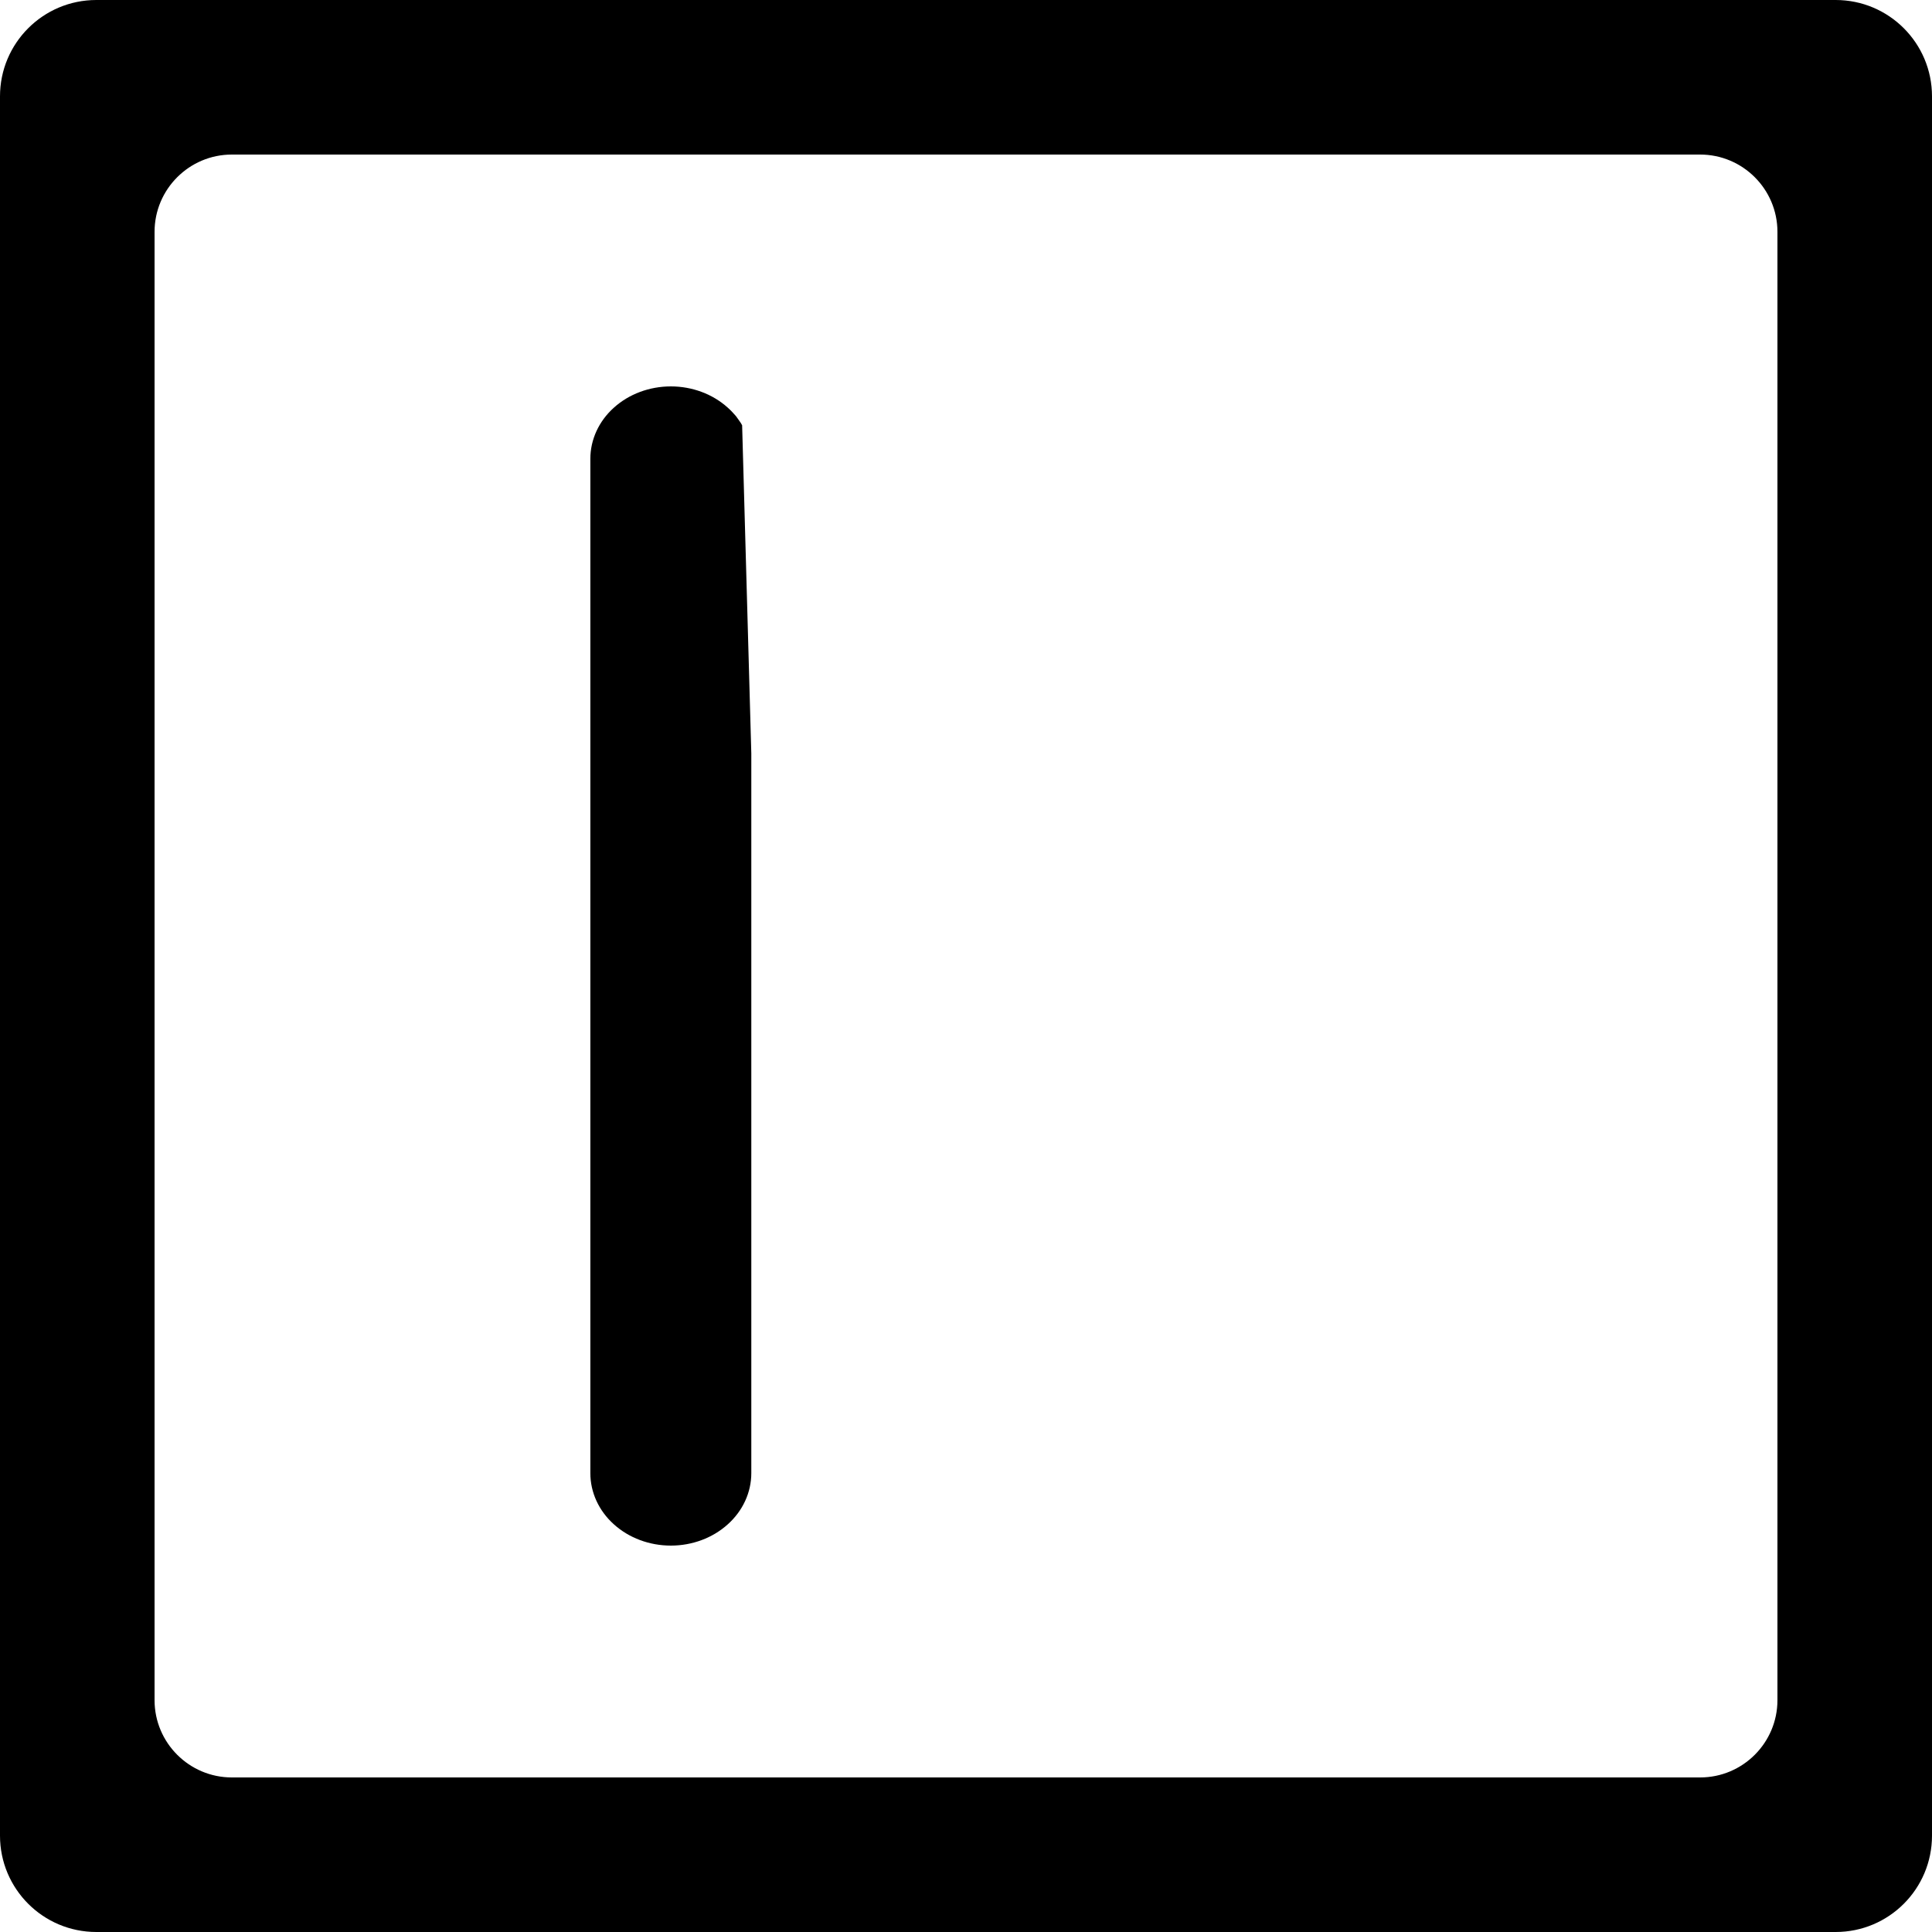
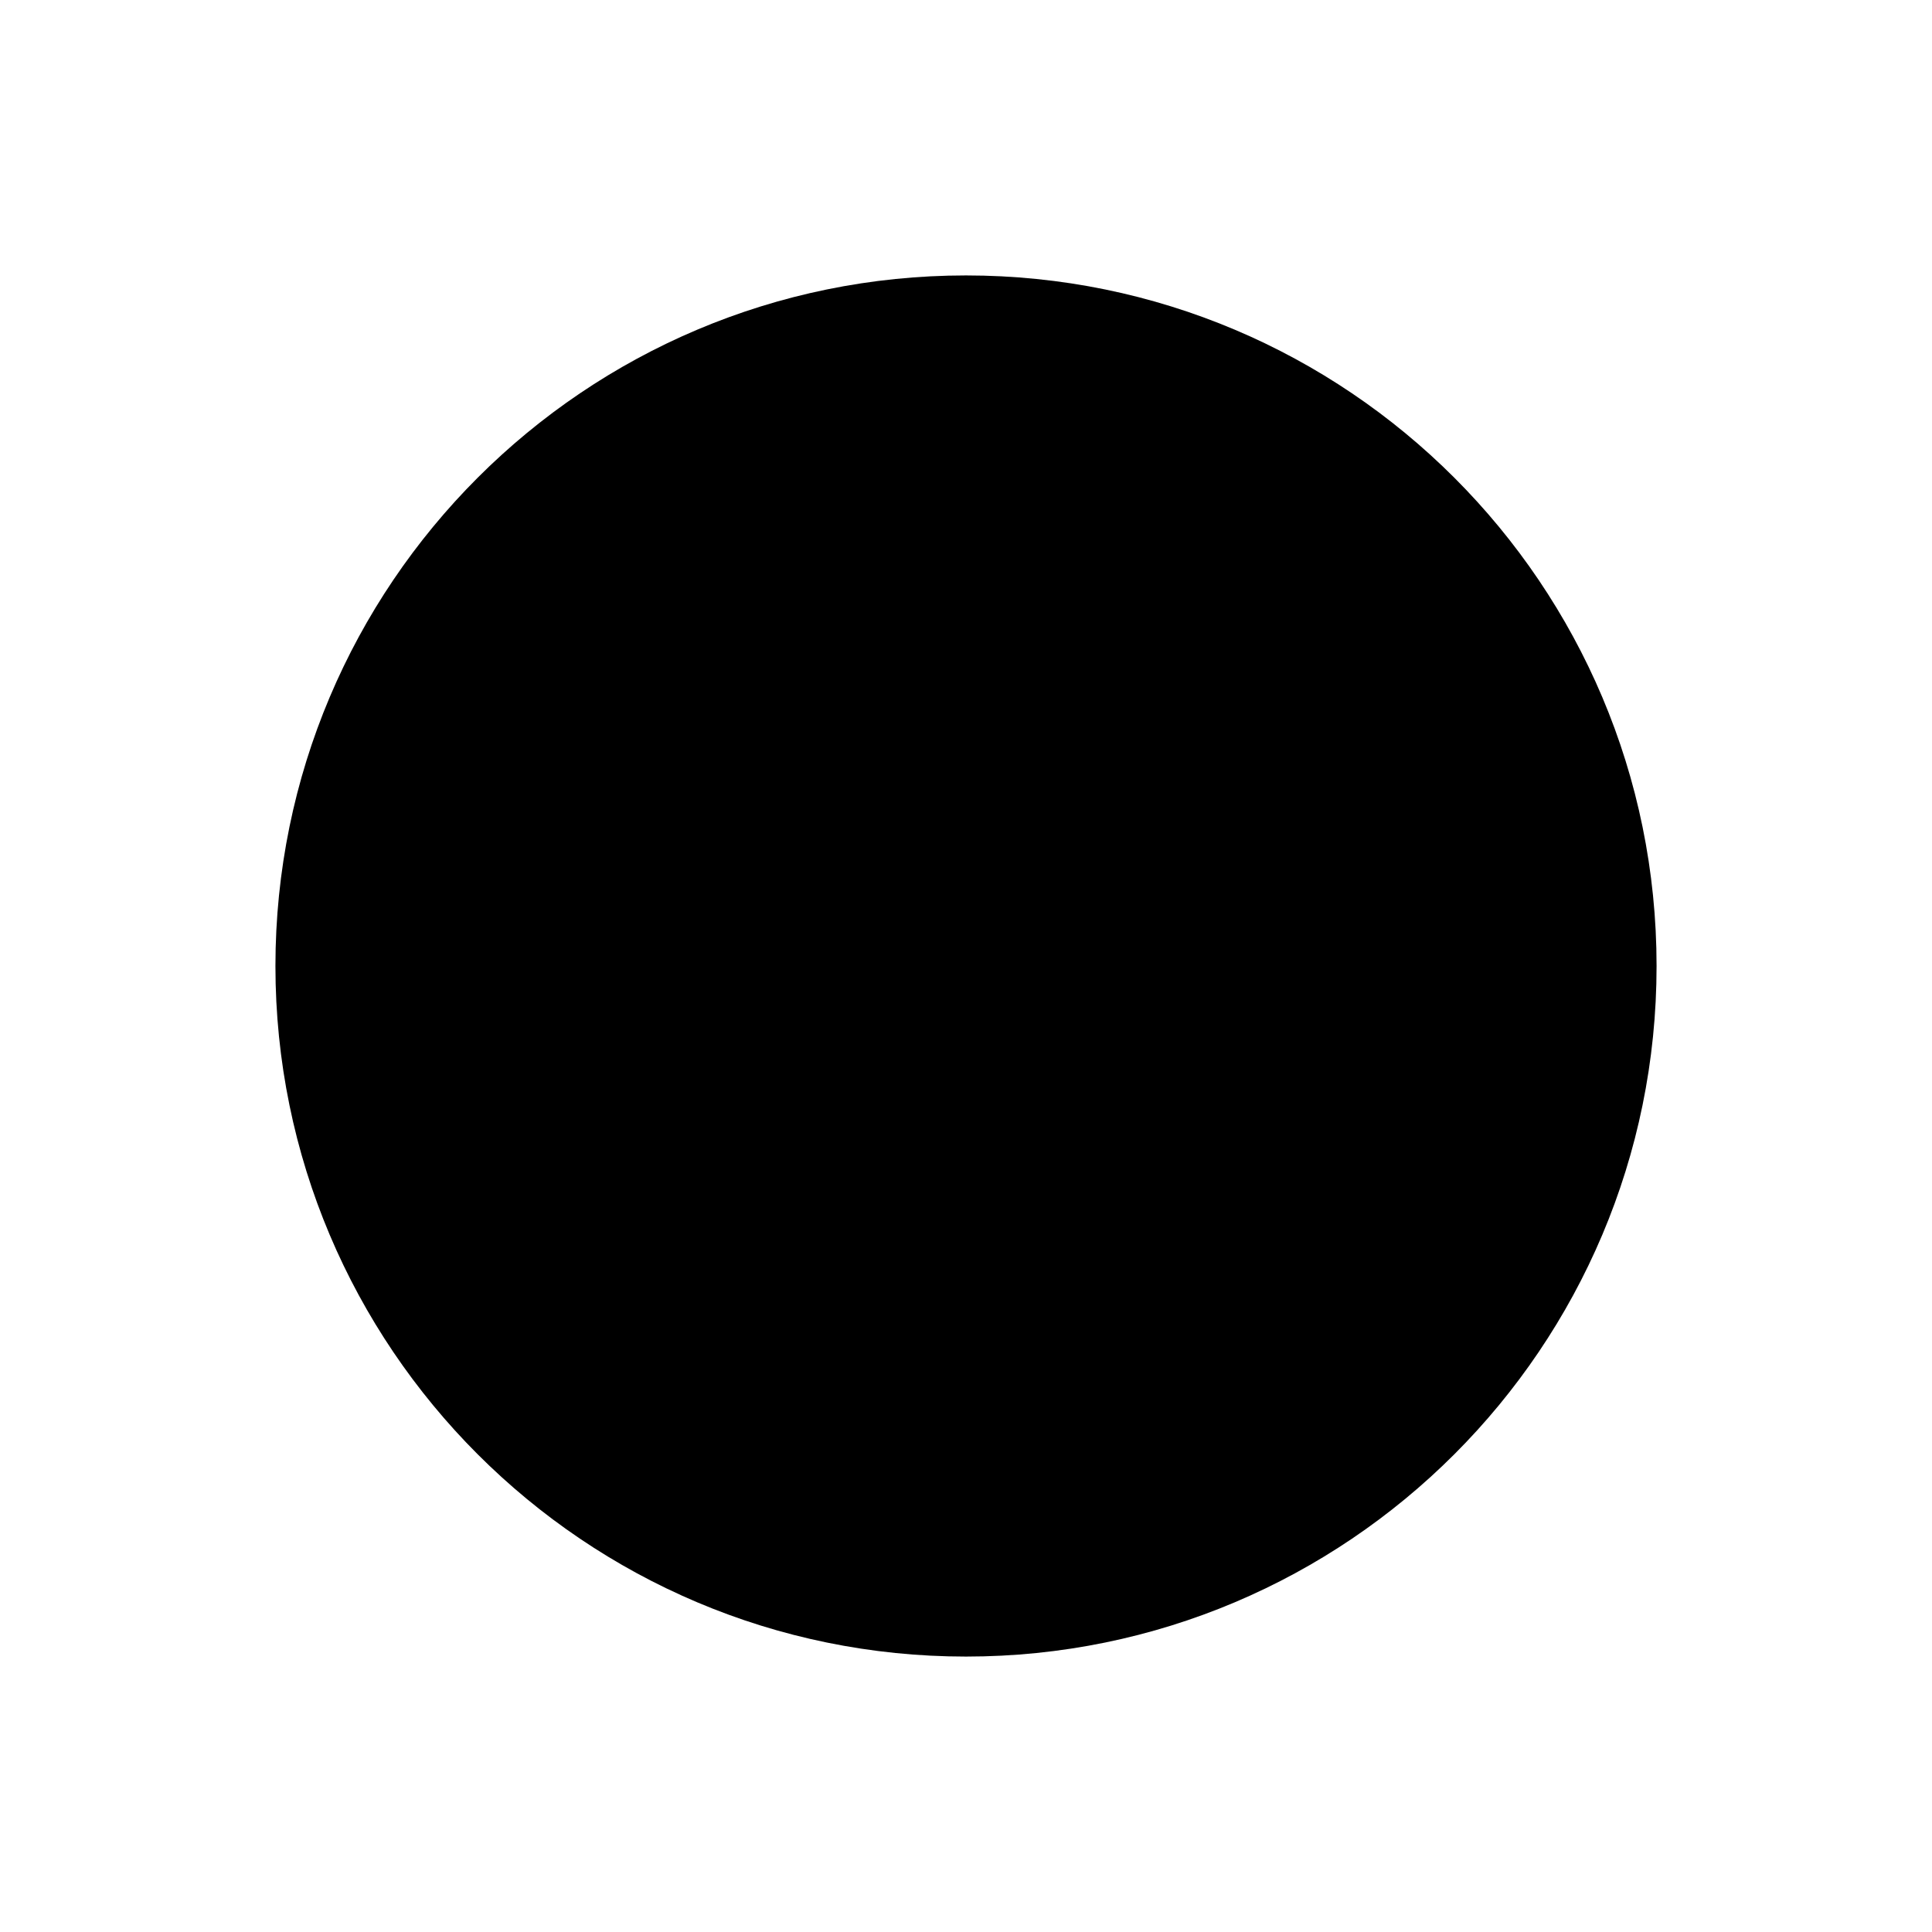
<svg xmlns="http://www.w3.org/2000/svg" style="isolation:isolate" viewBox="0 0 16 16" width="16" height="16">
  <defs>
-     <clipPath id="_clipPath_7HSmVBIVS3y8MkmbI9J5jJzh0bWzmem8">
+     <clipPath id="_clipPath_ZQs9xCVGKcKbzTnPqLwXunA9P4Ivsxz2">
      <rect width="16" height="16" />
    </clipPath>
  </defs>
-   <g clip-path="url(#_clipPath_7HSmVBIVS3y8MkmbI9J5jJzh0bWzmem8)">
+   <g clip-path="url(#_clipPath_ZQs9xCVGKcKbzTnPqLwXunA9P4Ivsxz2)">
    <rect width="16" height="16" style="fill:rgb(0,0,0)" fill-opacity="0" />
-     <path d=" M 6.094 3.445 C 6.073 3.421 6.051 3.397 6.027 3.376 C 5.902 3.263 5.732 3.2 5.556 3.2 C 5.379 3.2 5.209 3.263 5.084 3.376 C 4.959 3.488 4.889 3.641 4.889 3.8 L 4.889 12.2 C 4.889 12.359 4.959 12.512 5.084 12.624 C 5.209 12.737 5.379 12.8 5.556 12.8 C 5.732 12.8 5.902 12.737 6.027 12.624 C 6.152 12.512 6.222 12.359 6.222 12.2 L 6.222 6.239 L 6.146 3.522 C 6.141 3.512 6.135 3.503 6.129 3.494 C 6.121 3.482 6.113 3.471 6.105 3.46 C 6.101 3.455 6.097 3.45 6.094 3.445 Z  M 0.798 0 L 15.202 0 C 15.643 0 16 0.357 16 0.798 L 16 15.202 C 16 15.643 15.643 16 15.202 16 L 0.798 16 C 0.357 16 0 15.643 0 15.202 L 0 0.798 C 0 0.357 0.357 0 0.798 0 Z  M 1.92 1.28 L 14.08 1.28 C 14.433 1.28 14.72 1.567 14.72 1.92 L 14.72 14.08 C 14.72 14.433 14.433 14.72 14.08 14.72 L 1.92 14.72 C 1.567 14.72 1.28 14.433 1.28 14.08 L 1.28 1.92 C 1.28 1.567 1.567 1.28 1.92 1.28 Z " fill-rule="evenodd" fill="rgb(0,0,0)" />
+     <circle vector-effect="non-scaling-stroke" cx="8" cy="8" r="5.719" fill="rgb(0,0,0)" />
  </g>
</svg>
